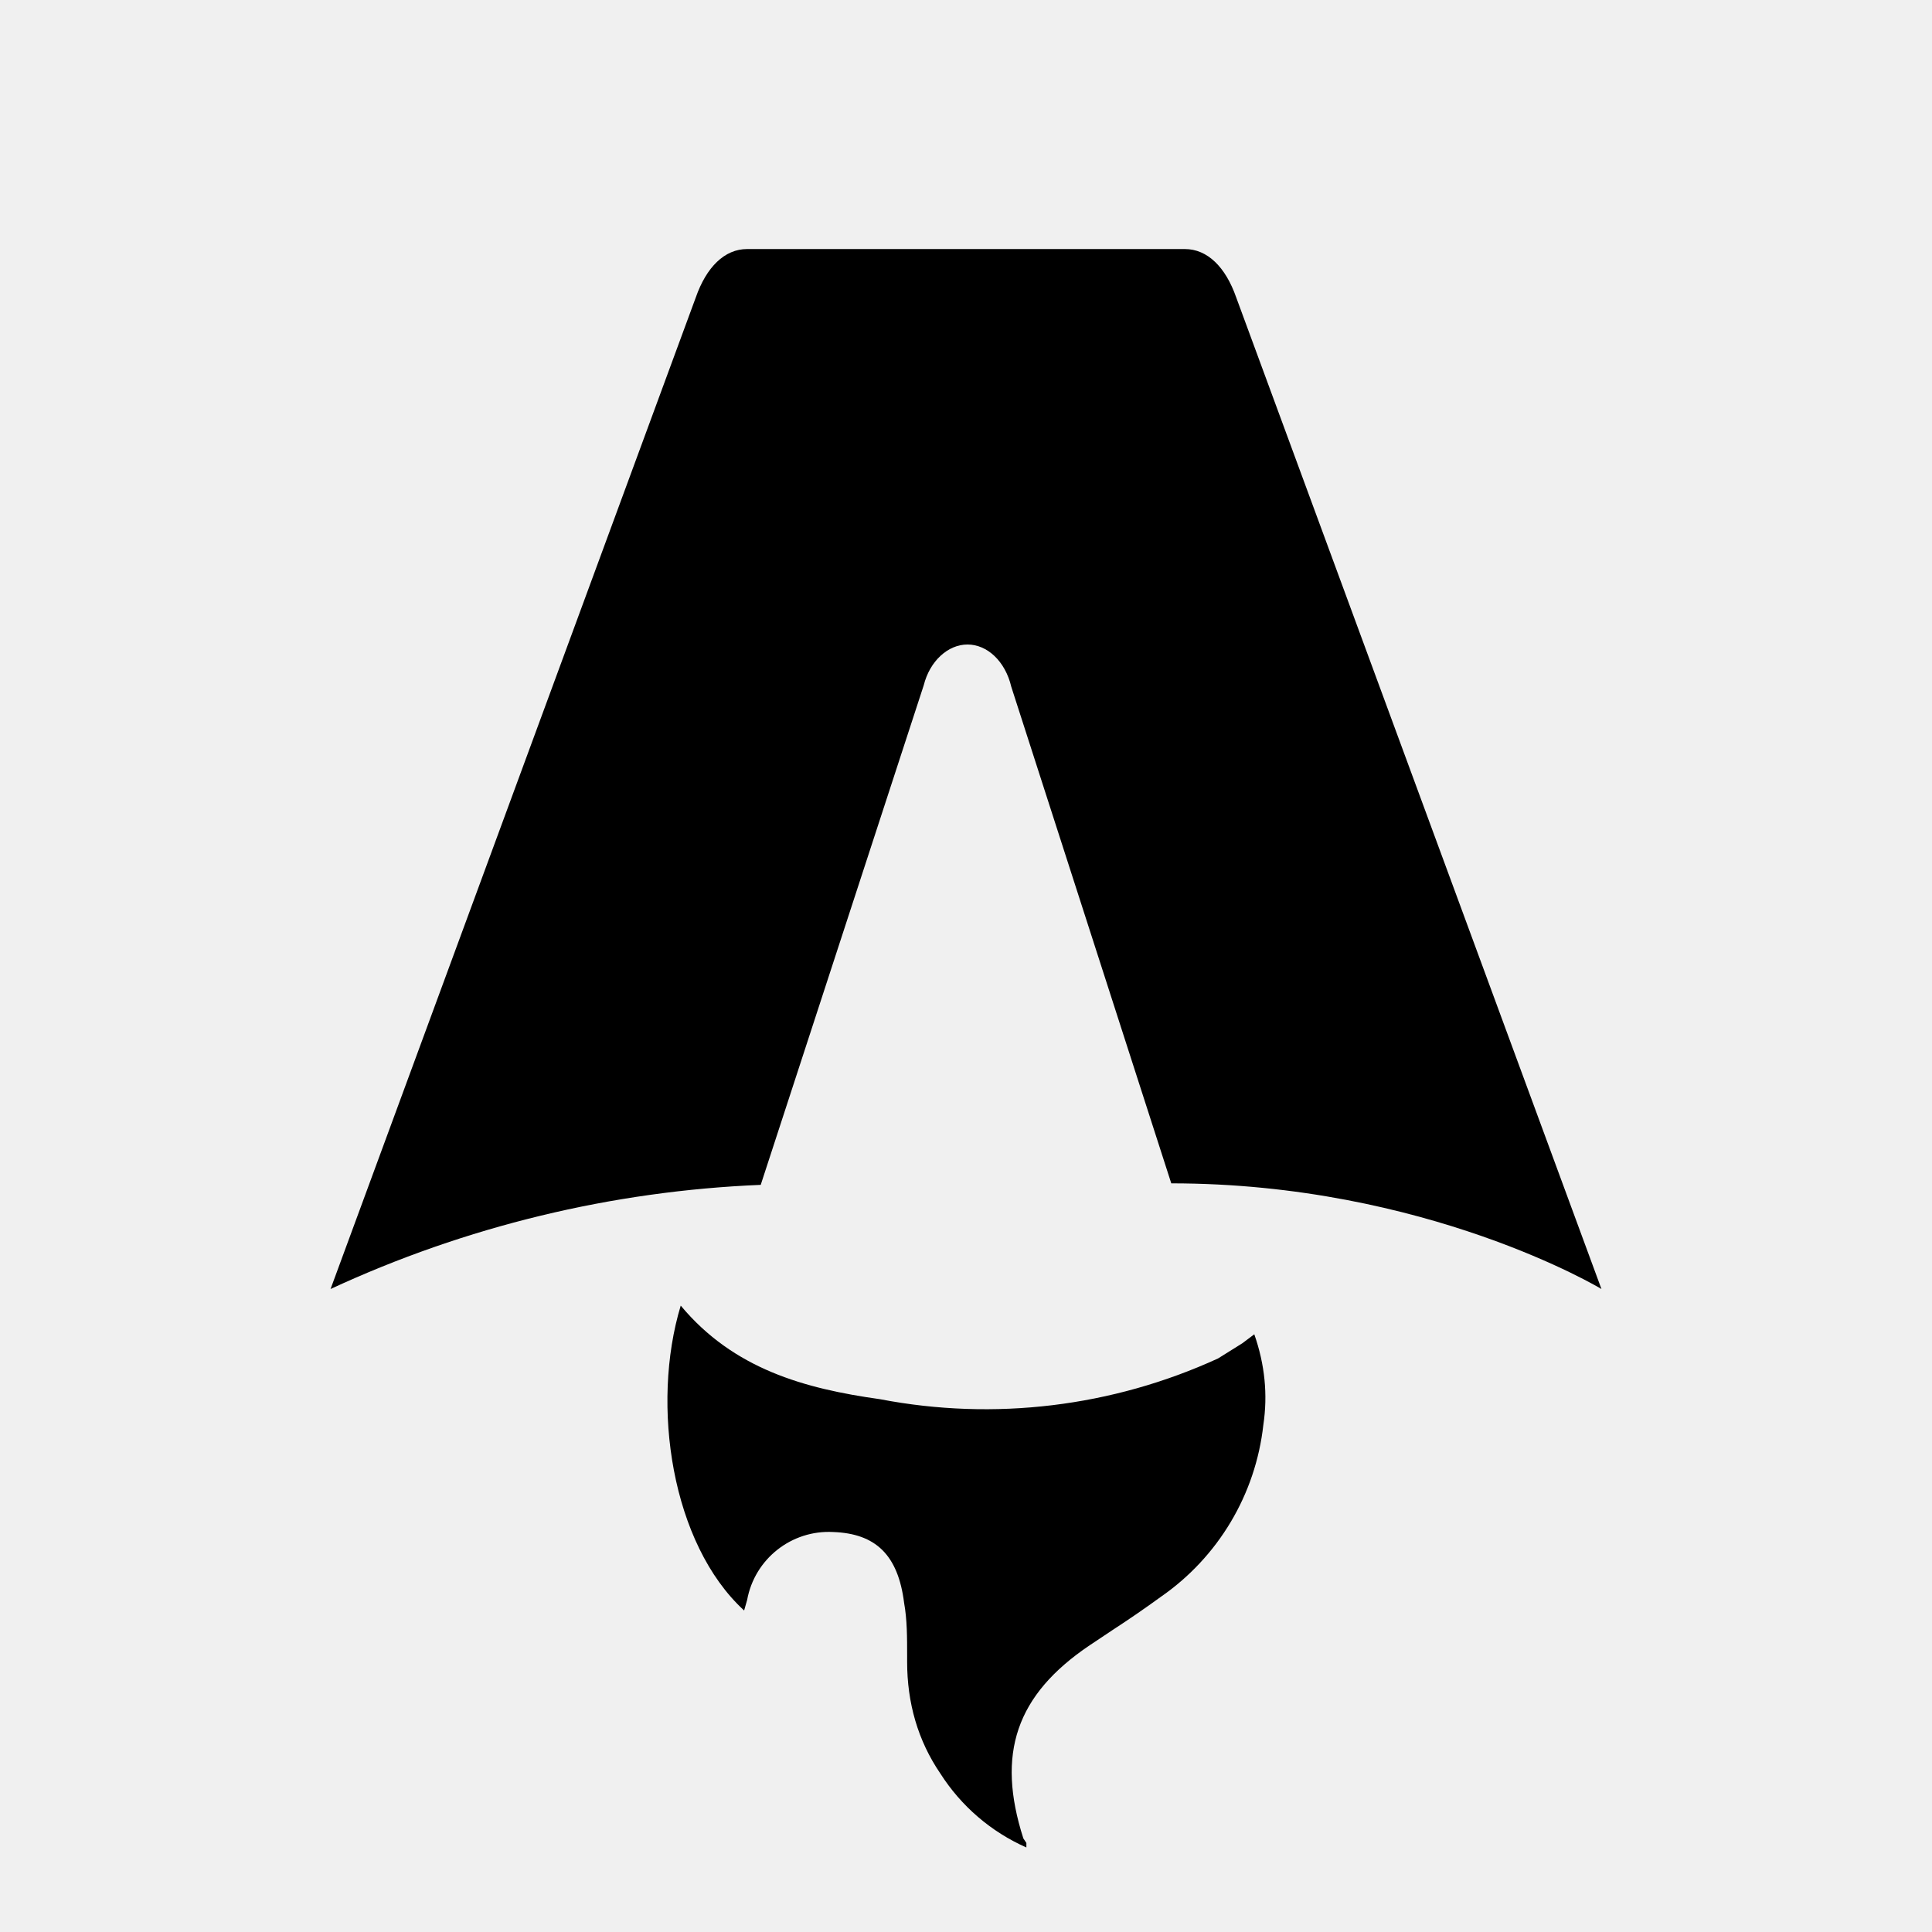
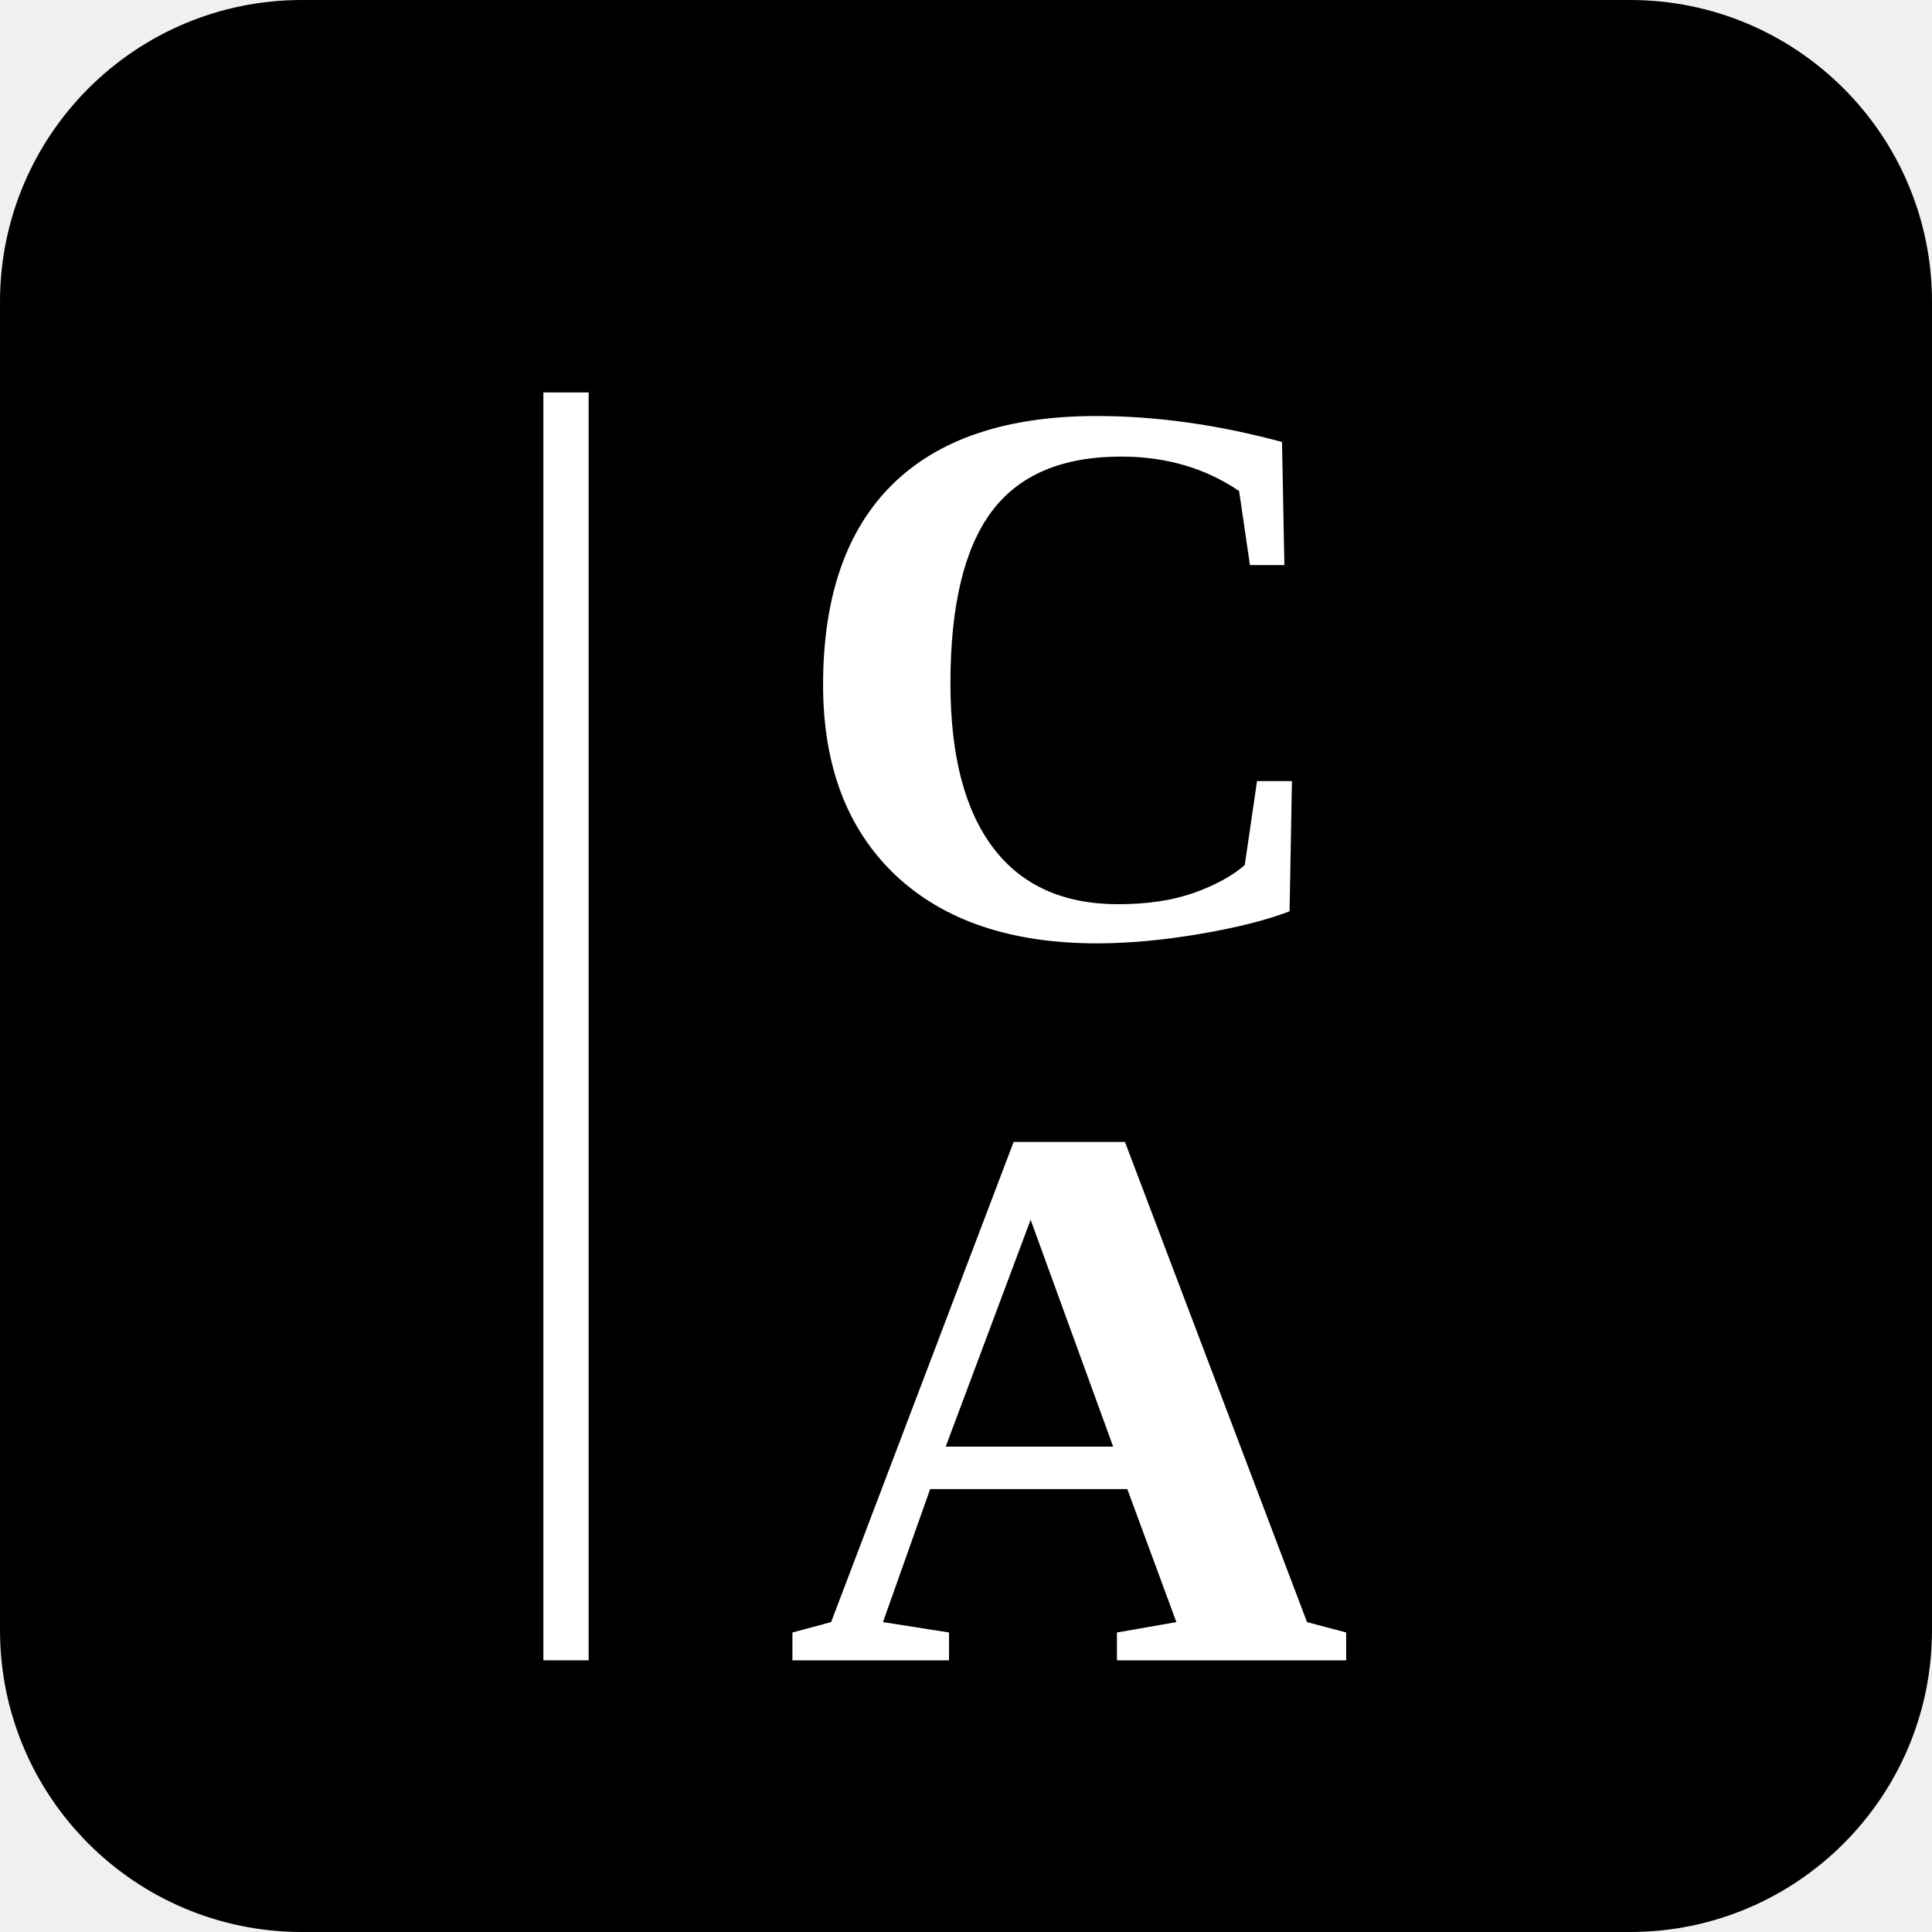
- <svg xmlns="http://www.w3.org/2000/svg" fill="none" viewBox="0 0 128 128">
-   <path d="M50.4 78.5a75.1 75.1 0 0 0-28.5 6.9l24.2-65.7c.7-2 1.9-3.2 3.4-3.2h29c1.5 0 2.7 1.2 3.4 3.2l24.2 65.7s-11.6-7-28.5-7L67 45.5c-.4-1.7-1.6-2.8-2.9-2.8-1.3 0-2.5 1.1-2.9 2.7L50.4 78.5Zm-1.1 28.2Zm-4.2-20.2c-2 6.6-.6 15.8 4.2 20.2a17.5 17.5 0 0 1 .2-.7 5.5 5.5 0 0 1 5.7-4.5c2.8.1 4.3 1.5 4.7 4.7.2 1.1.2 2.3.2 3.5v.4c0 2.7.7 5.2 2.2 7.4a13 13 0 0 0 5.7 4.9v-.3l-.2-.3c-1.8-5.6-.5-9.5 4.4-12.8l1.5-1a73 73 0 0 0 3.2-2.2 16 16 0 0 0 6.8-11.4c.3-2 .1-4-.6-6l-.8.6-1.6 1a37 37 0 0 1-22.4 2.7c-5-.7-9.7-2-13.2-6.2Z" />
-   <style>
-         path { fill: #000; }
-         @media (prefers-color-scheme: dark) {
-             path { fill: #FFF; }
-         }
-     </style>
+ <svg xmlns="http://www.w3.org/2000/svg" viewBox="0 0 64 64">
+   <rect width="64" height="64" rx="10" fill="#000" />
+   <rect x="18" y="13" width="1.5" height="42" fill="#fff" />
+   <g fill="#fff" font-family="Georgia, 'Times New Roman', serif" font-weight="600" font-size="26">
+     <text x="26" y="31">C</text>
+     <text x="26" y="55">A</text>
+   </g>
</svg>
